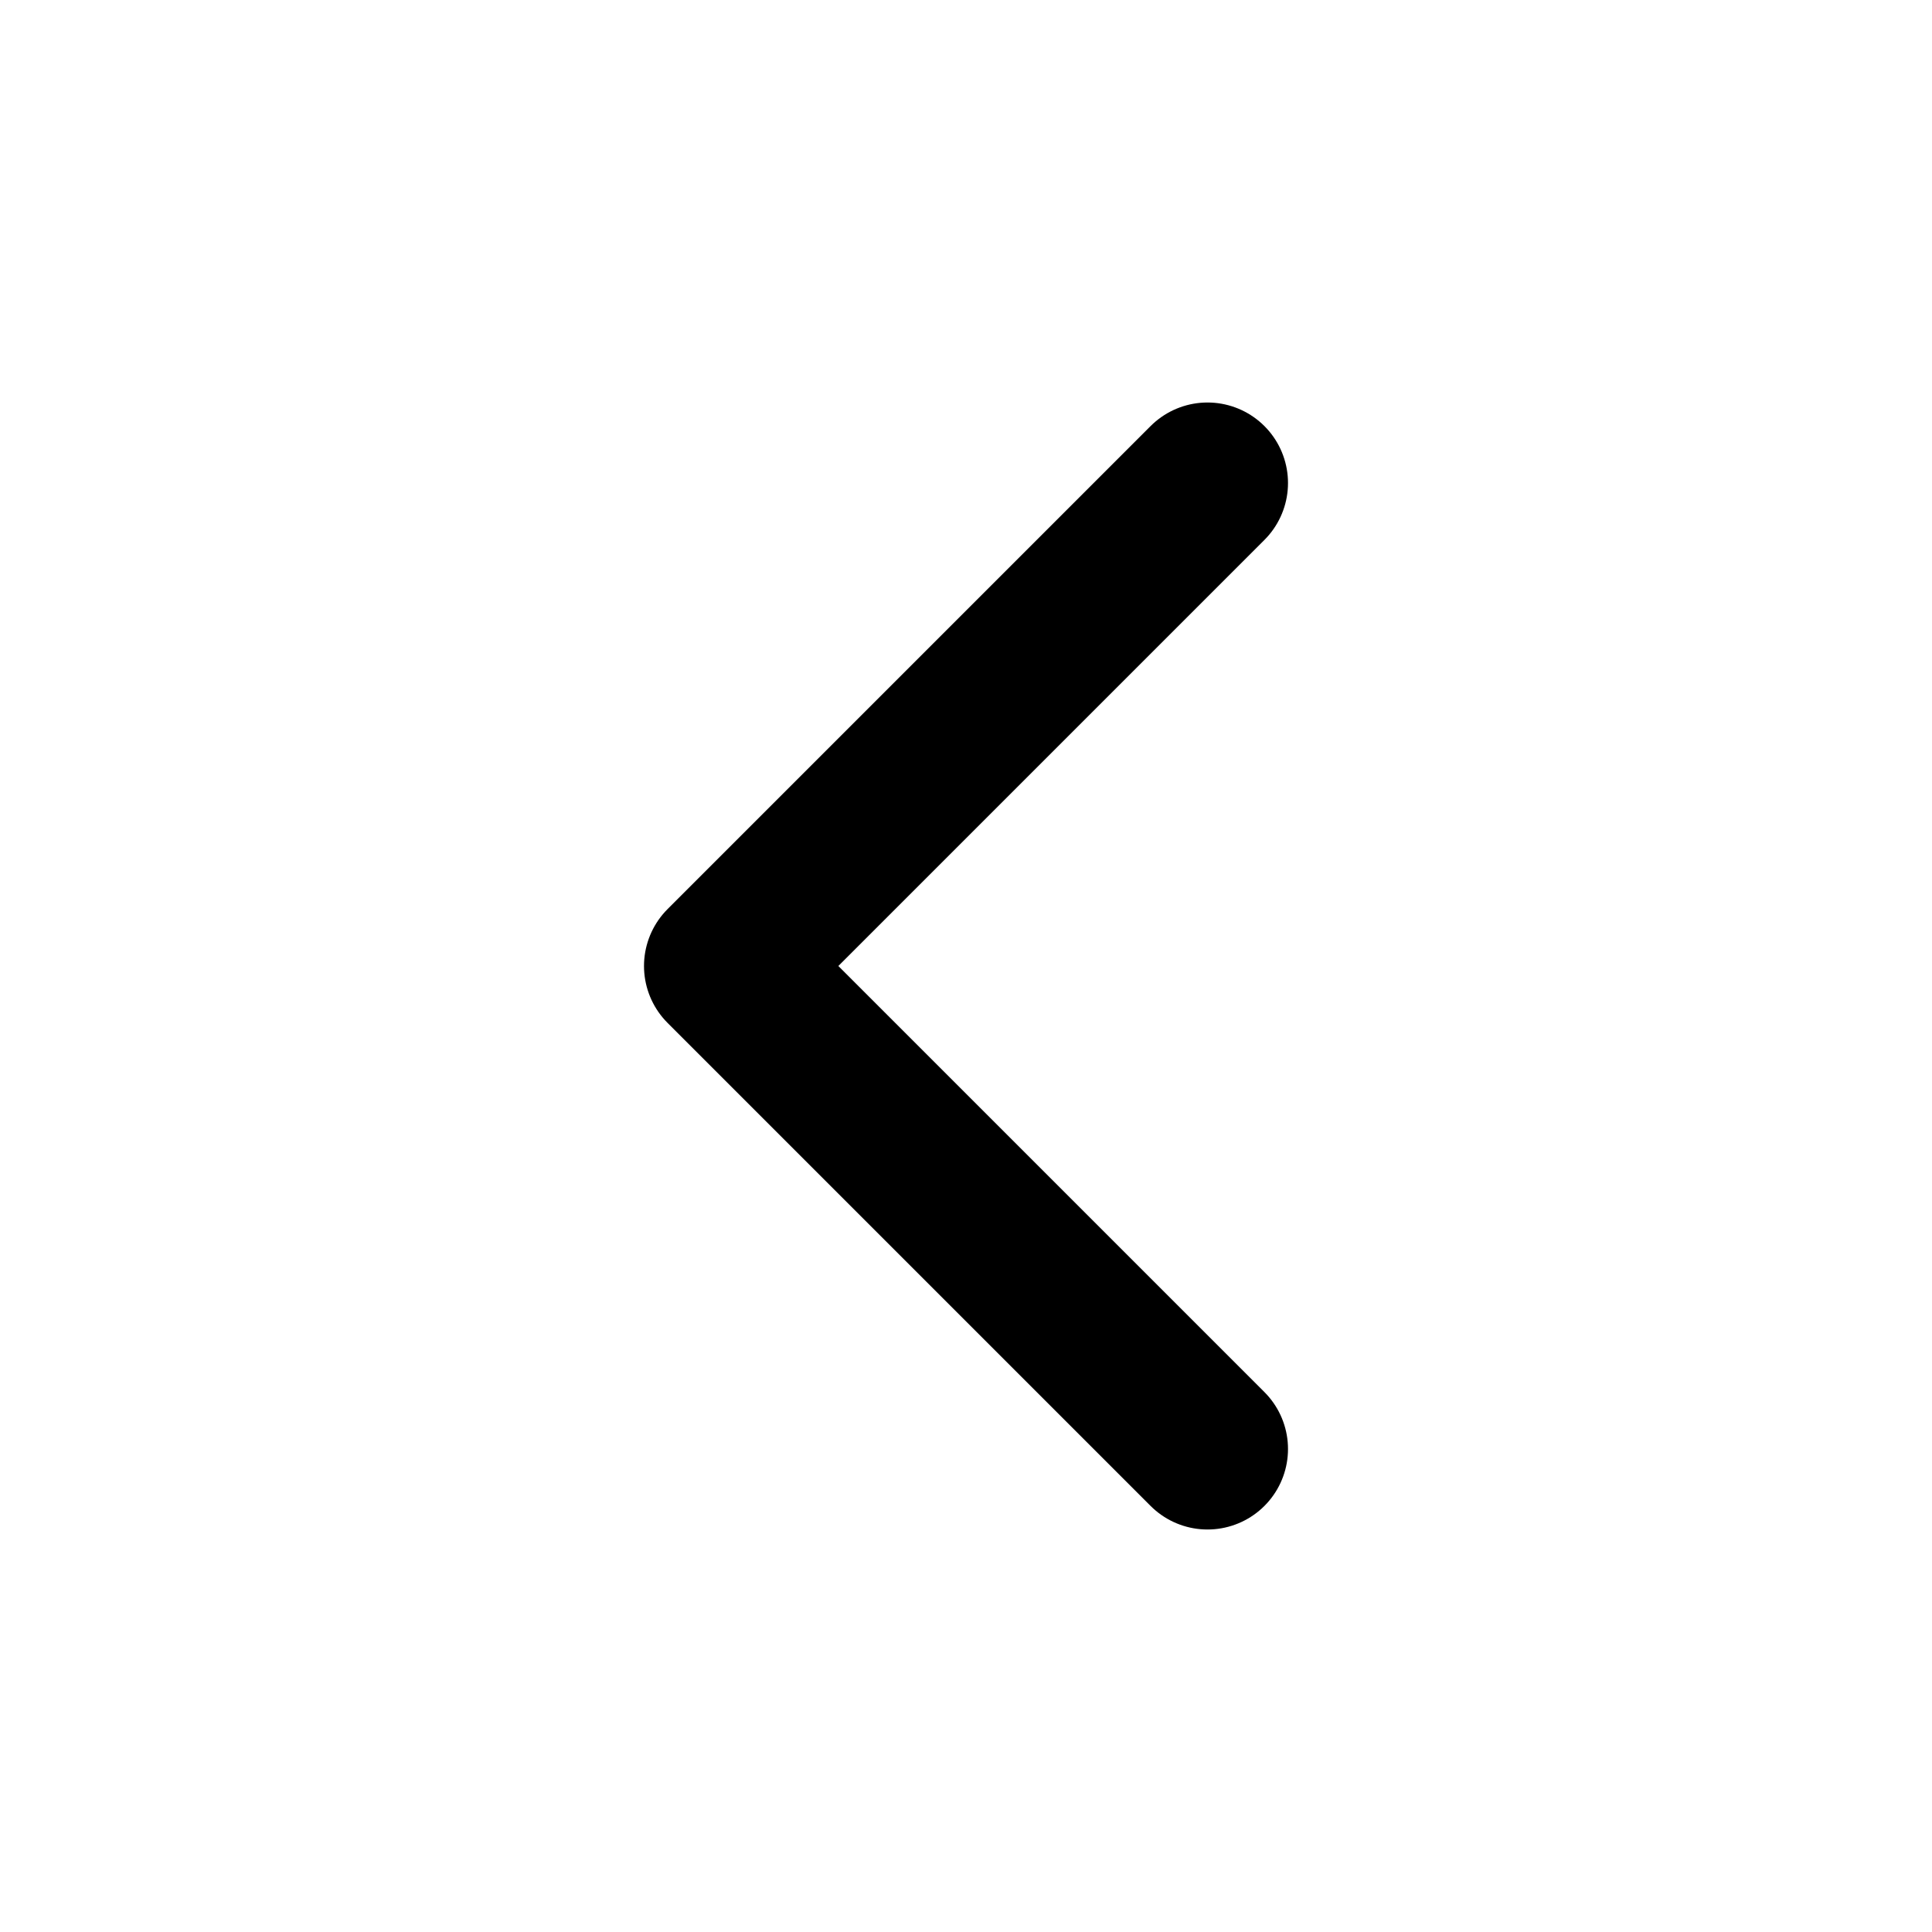
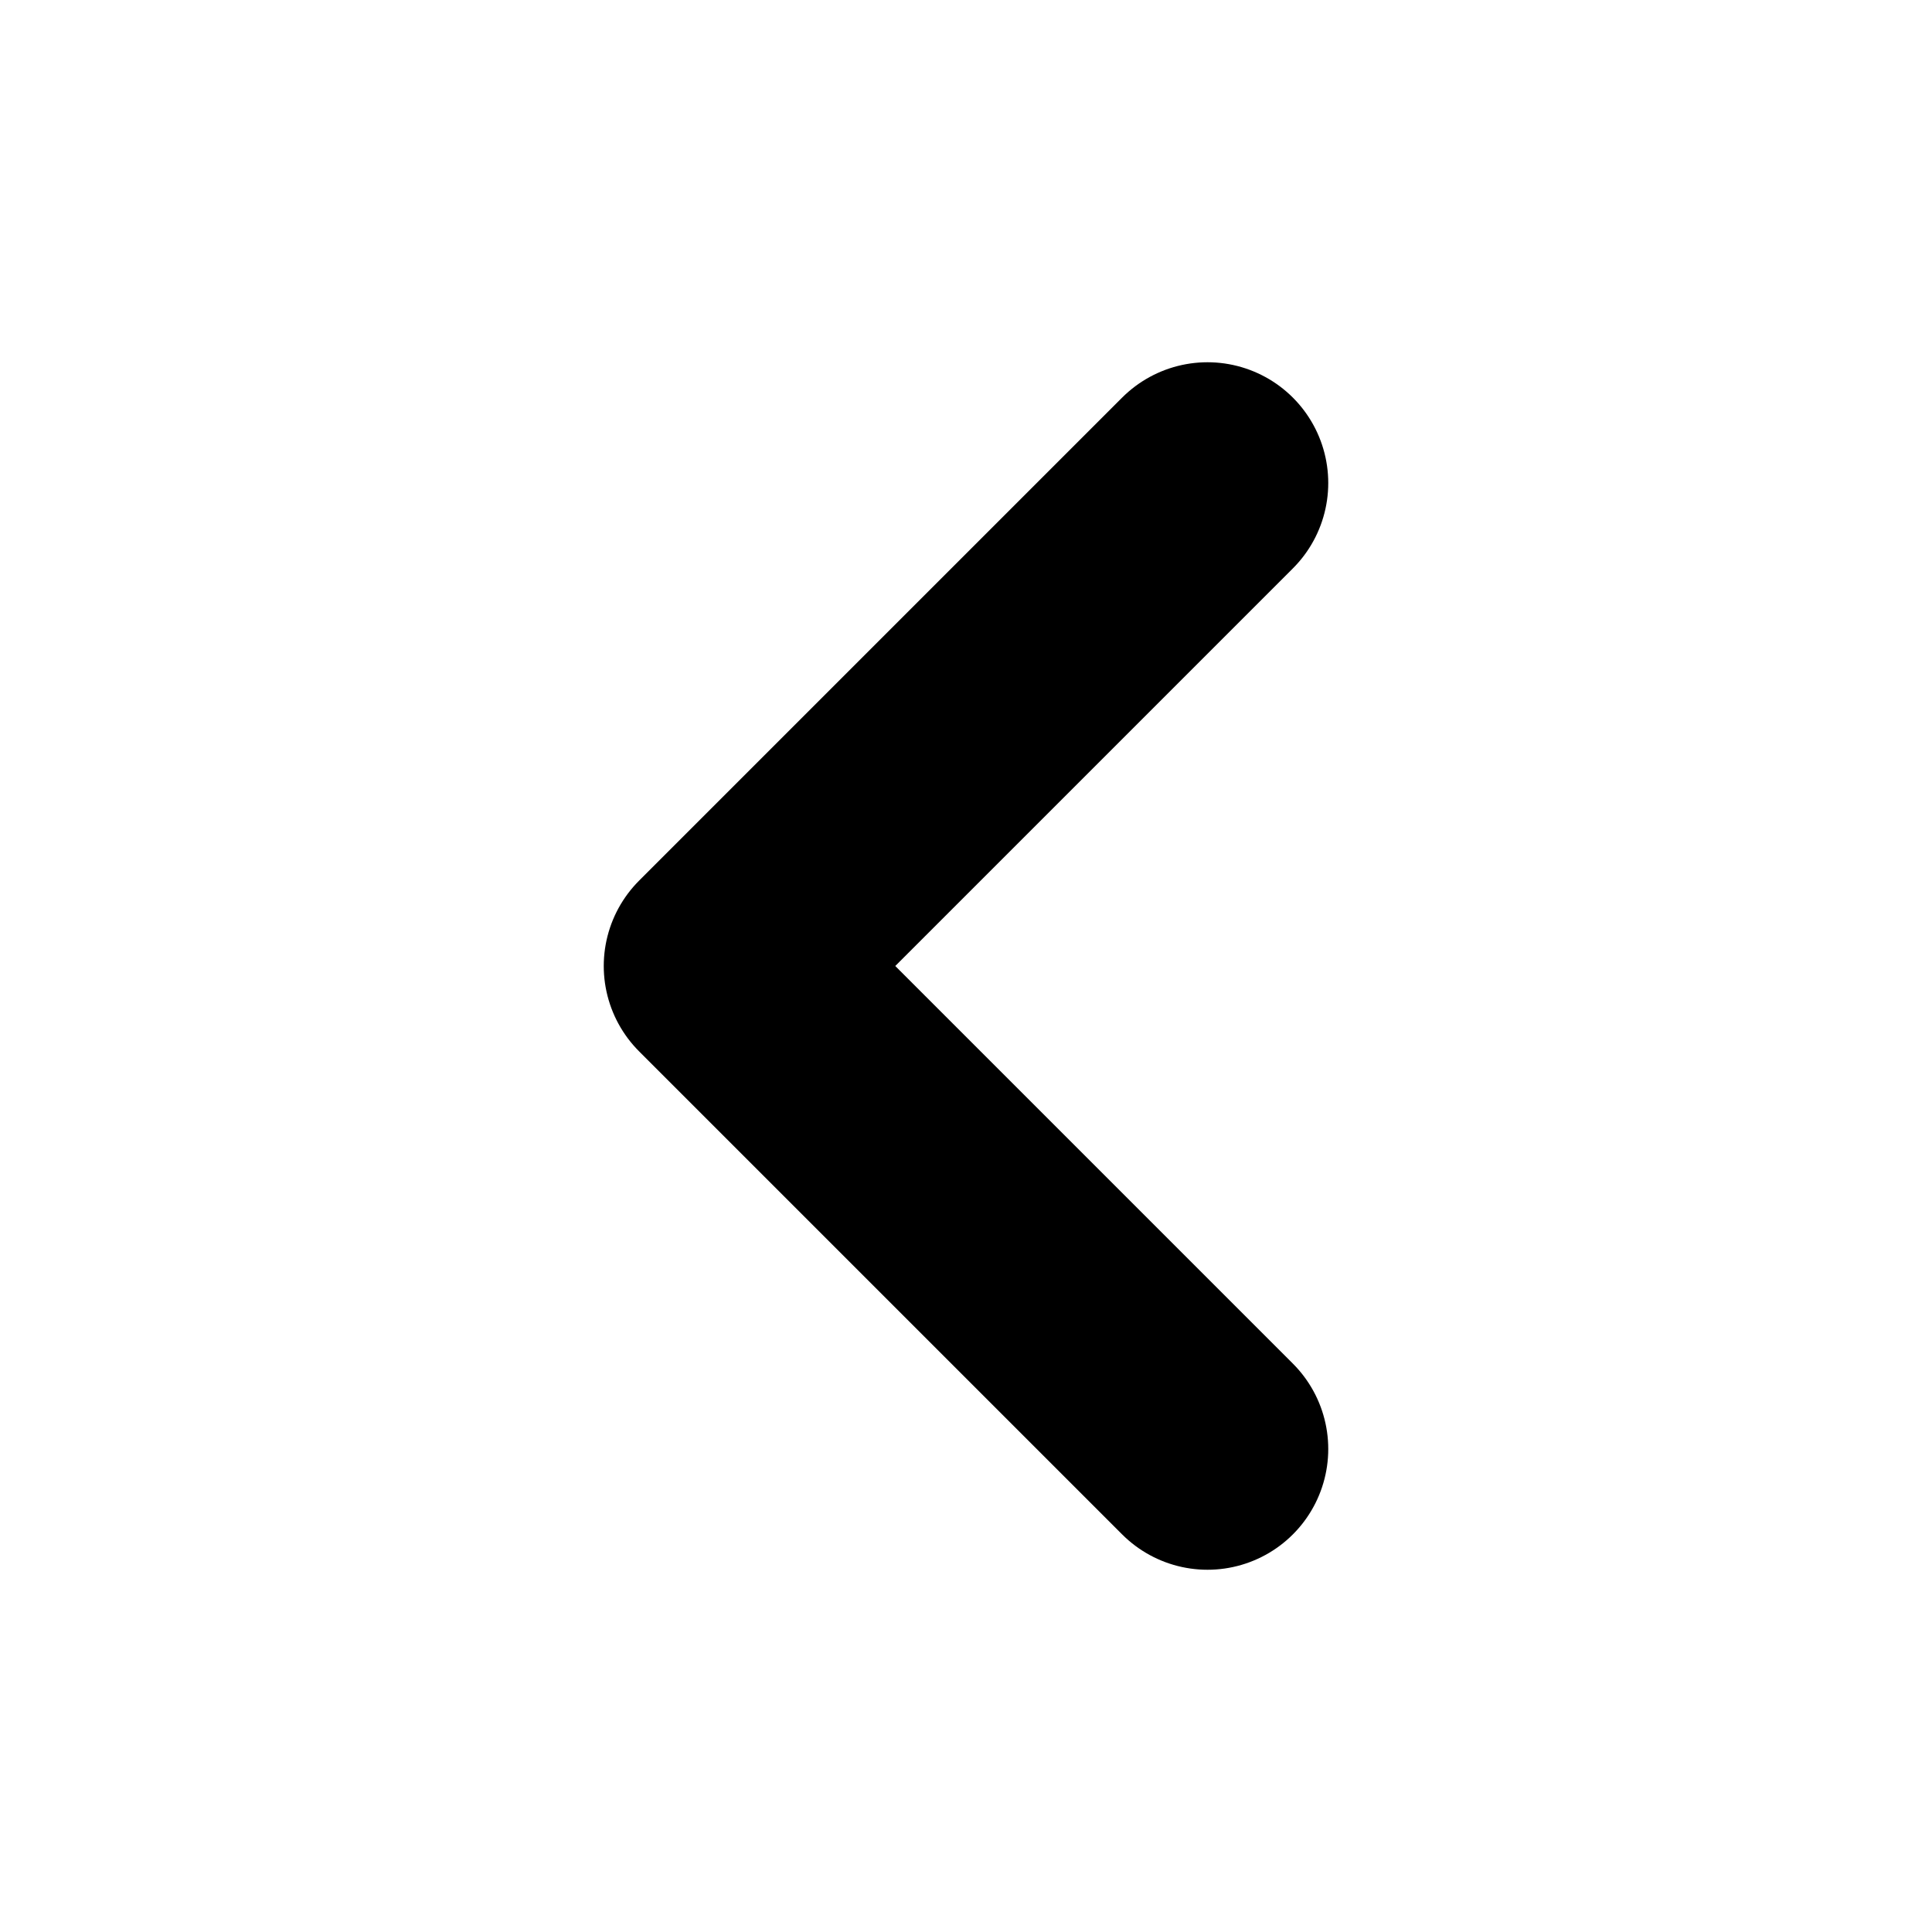
<svg xmlns="http://www.w3.org/2000/svg" stroke="currentColor" width="24" height="24" viewBox="0 0 24 24" fill="none">
-   <path d="M15 6L9 12L15 18" stroke-width="2" stroke-linecap="round" stroke-linejoin="round" />
+   <path d="M15 6L9 12L15 18" stroke-width="3" stroke-linecap="round" stroke-linejoin="round" />
</svg>
